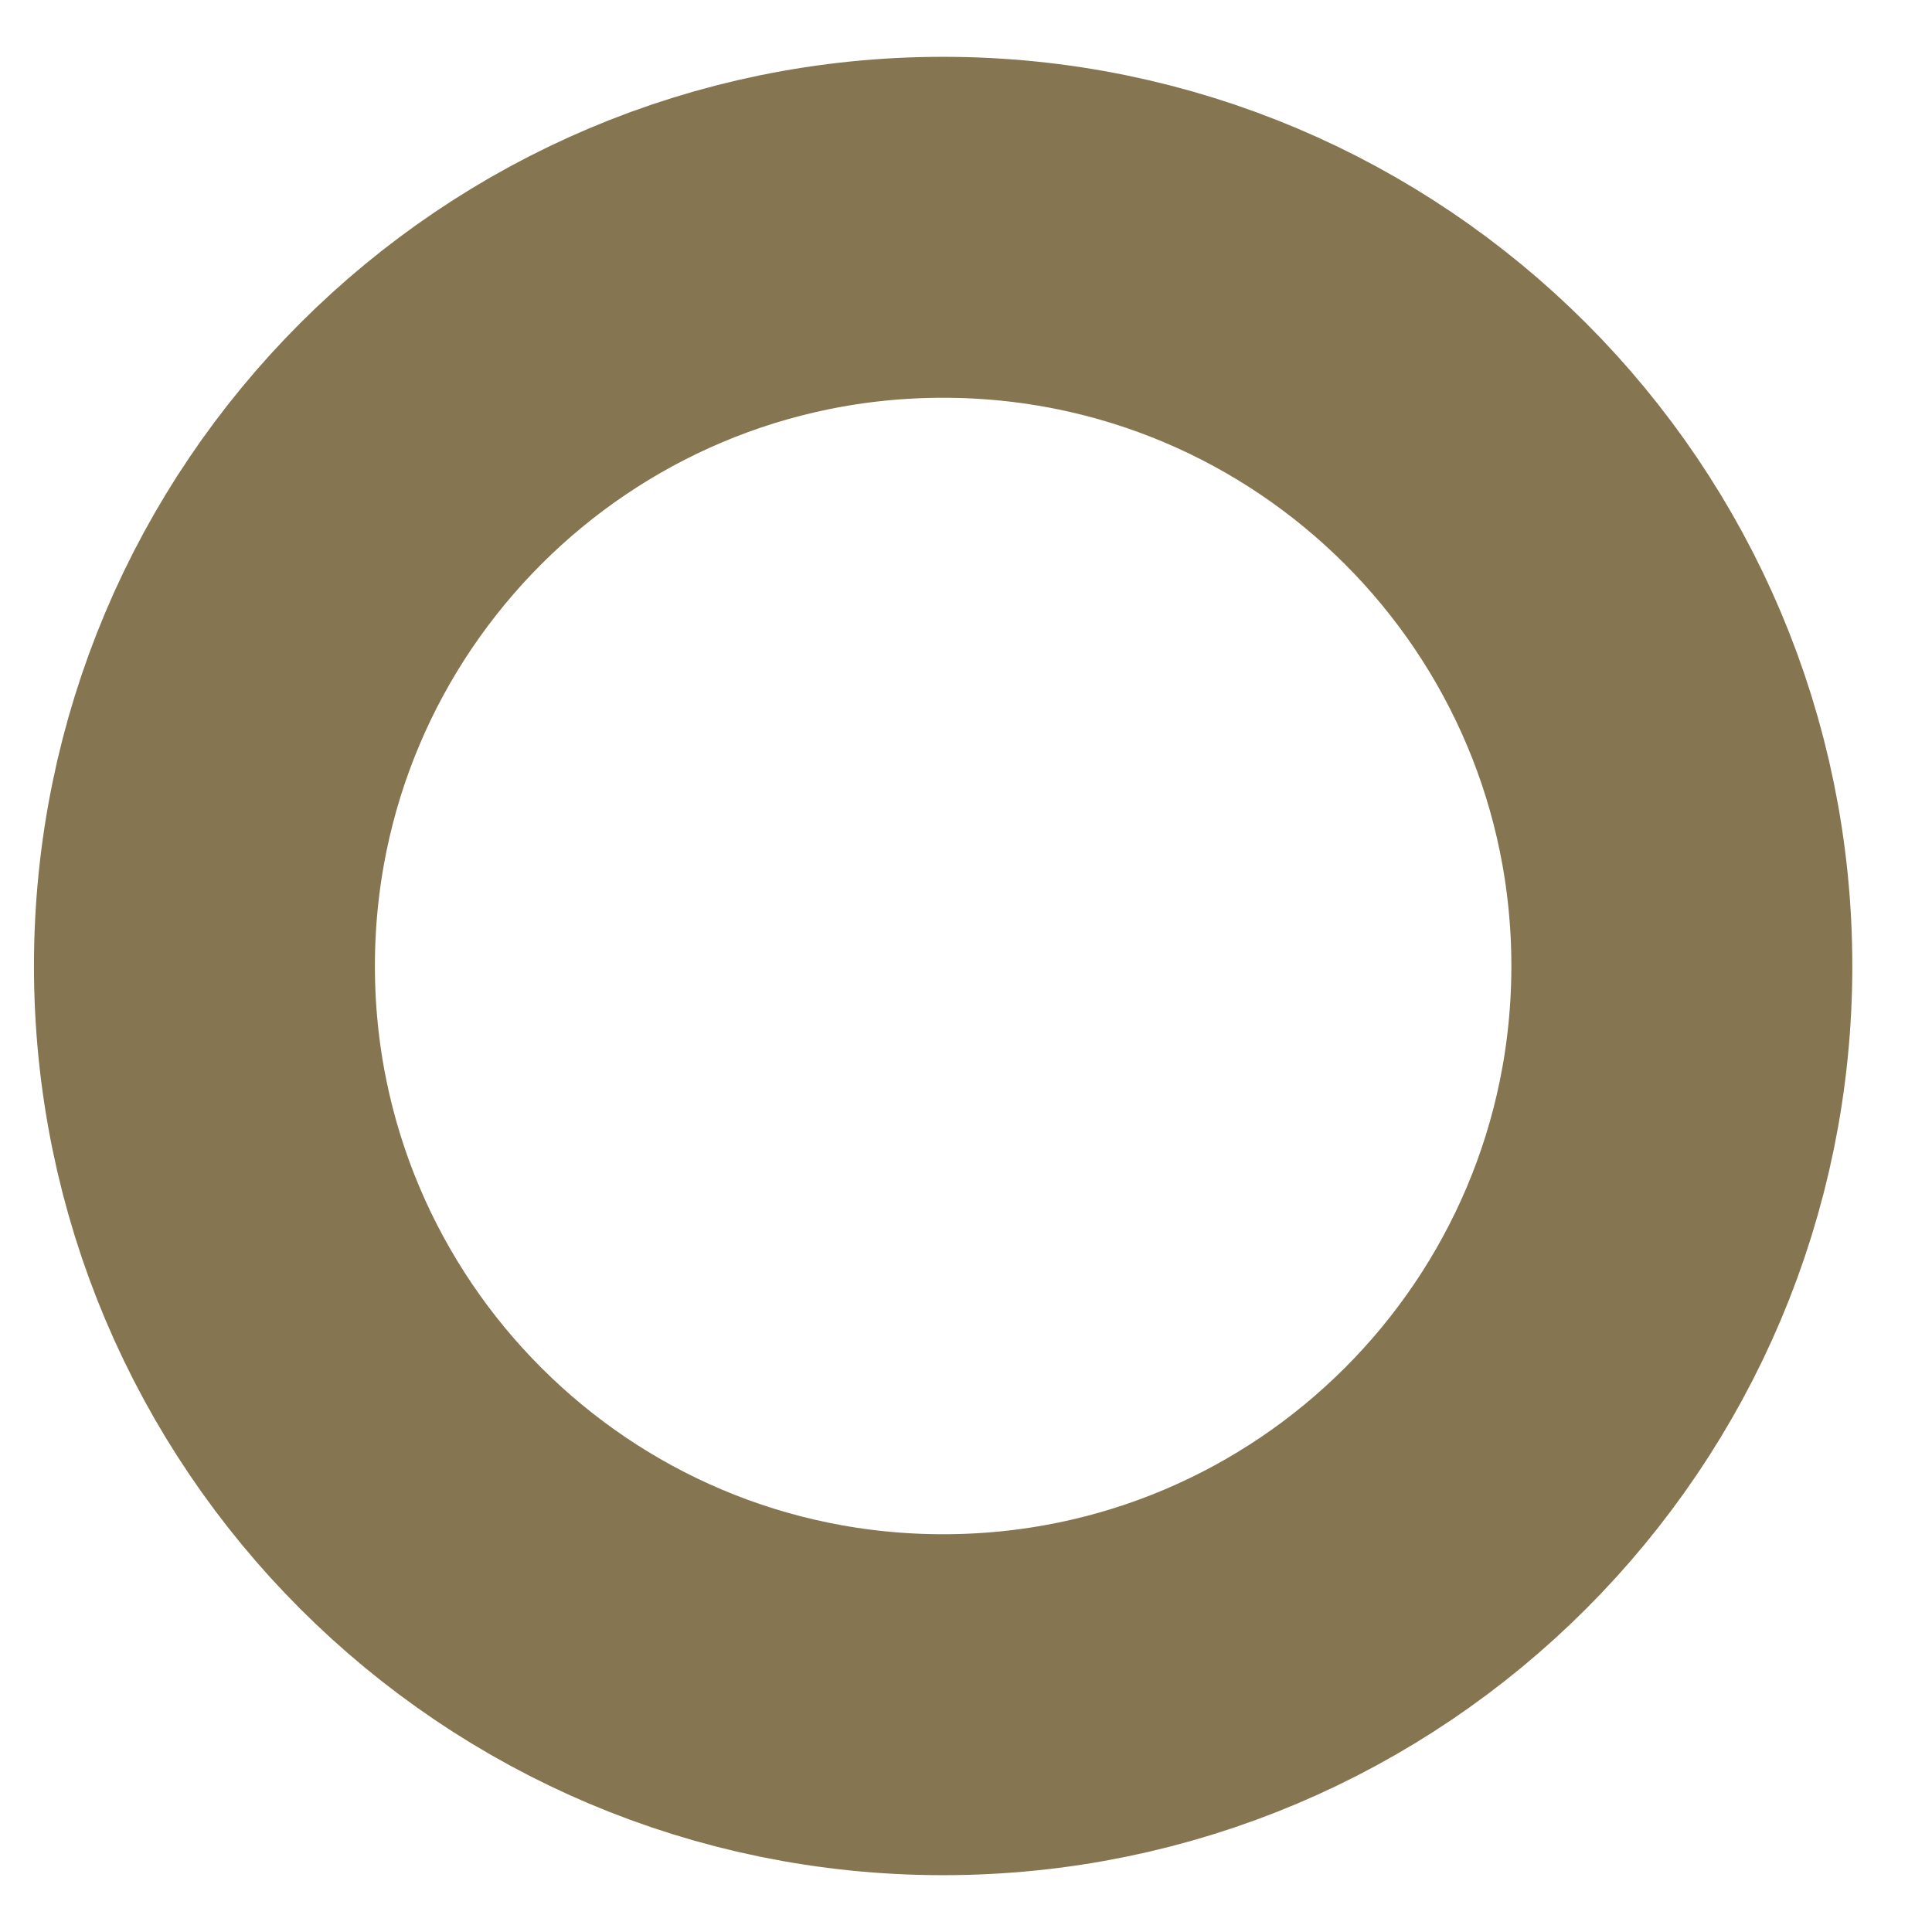
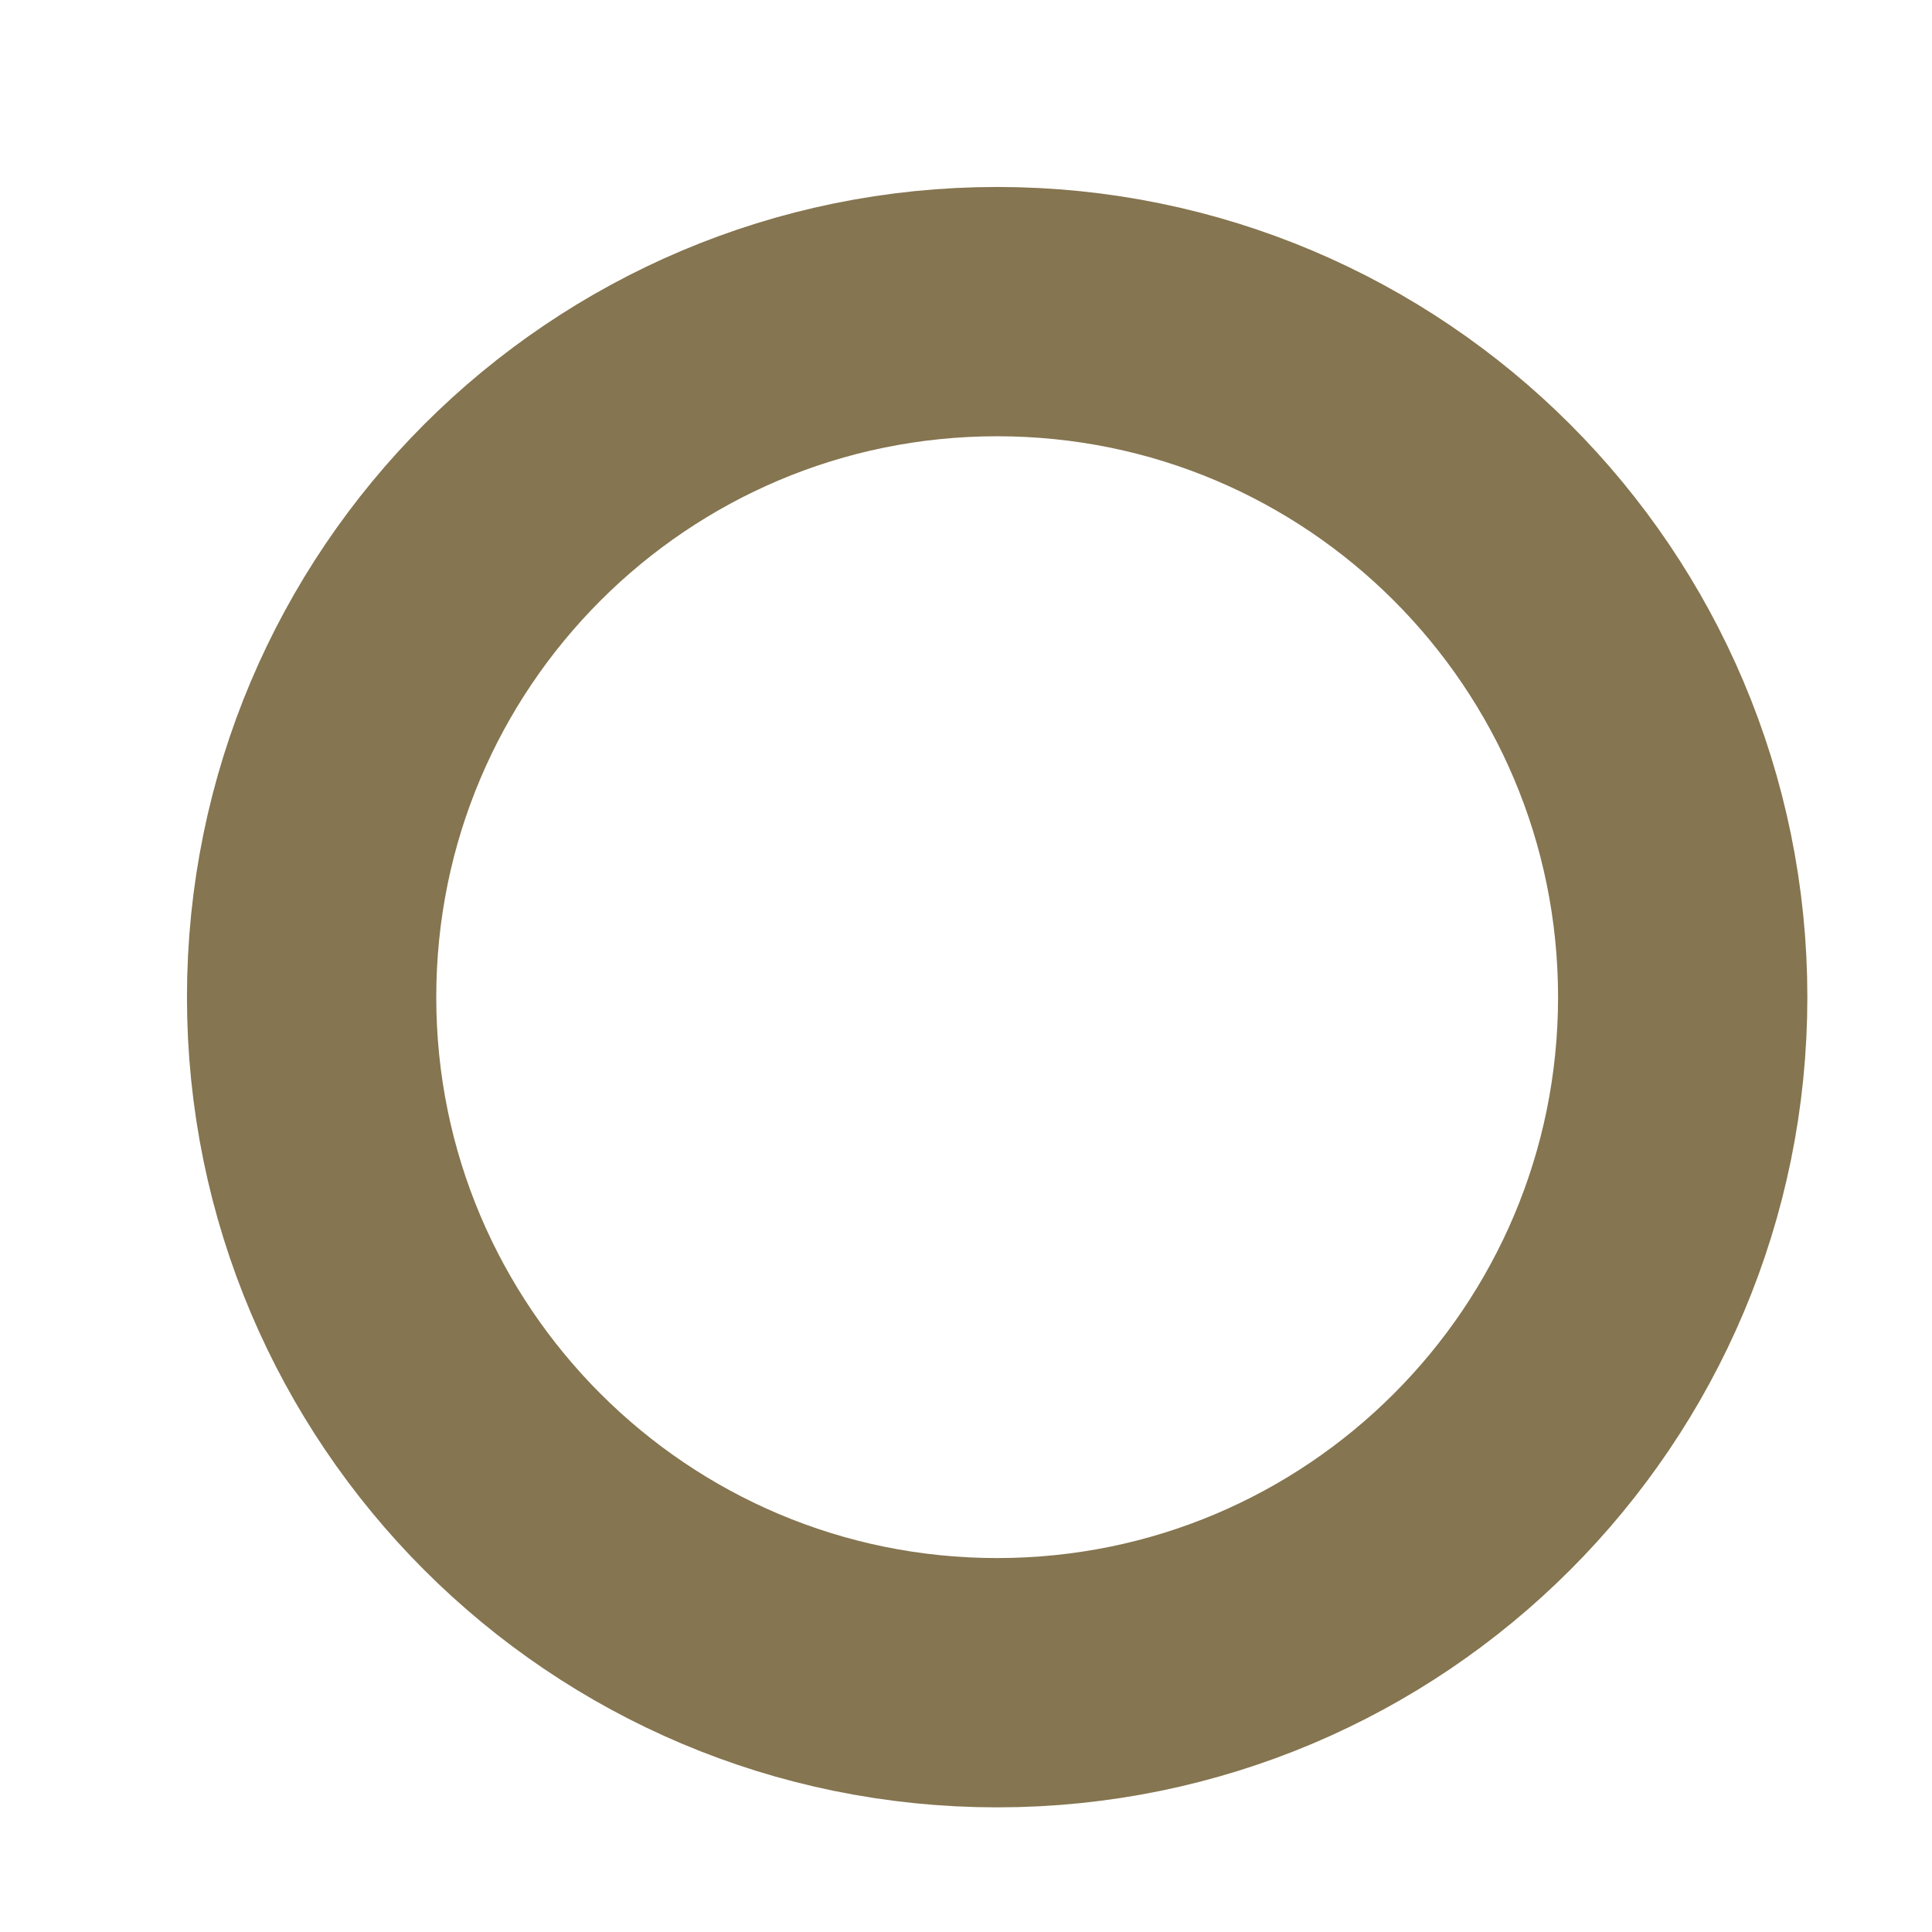
- <svg xmlns="http://www.w3.org/2000/svg" width="17" height="17" viewBox="0 0 17 17" fill="none">
-   <circle cx="8" cy="8" r="6.5" transform="matrix(1 0 0 -1 0.298828 16.5)" stroke="#857550" stroke-width="3" />
+ <svg xmlns="http://www.w3.org/2000/svg" viewBox="0 0 15.5 15.5" fill="none">
+   <defs>
+     <style>
+ 			circle {
+ 				stroke-width: 2px;
+ 				stroke: #857550;
+ 			}
+ 		</style>
+   </defs>
+   <circle cx="8" cy="8" r="5.5" />
</svg>
